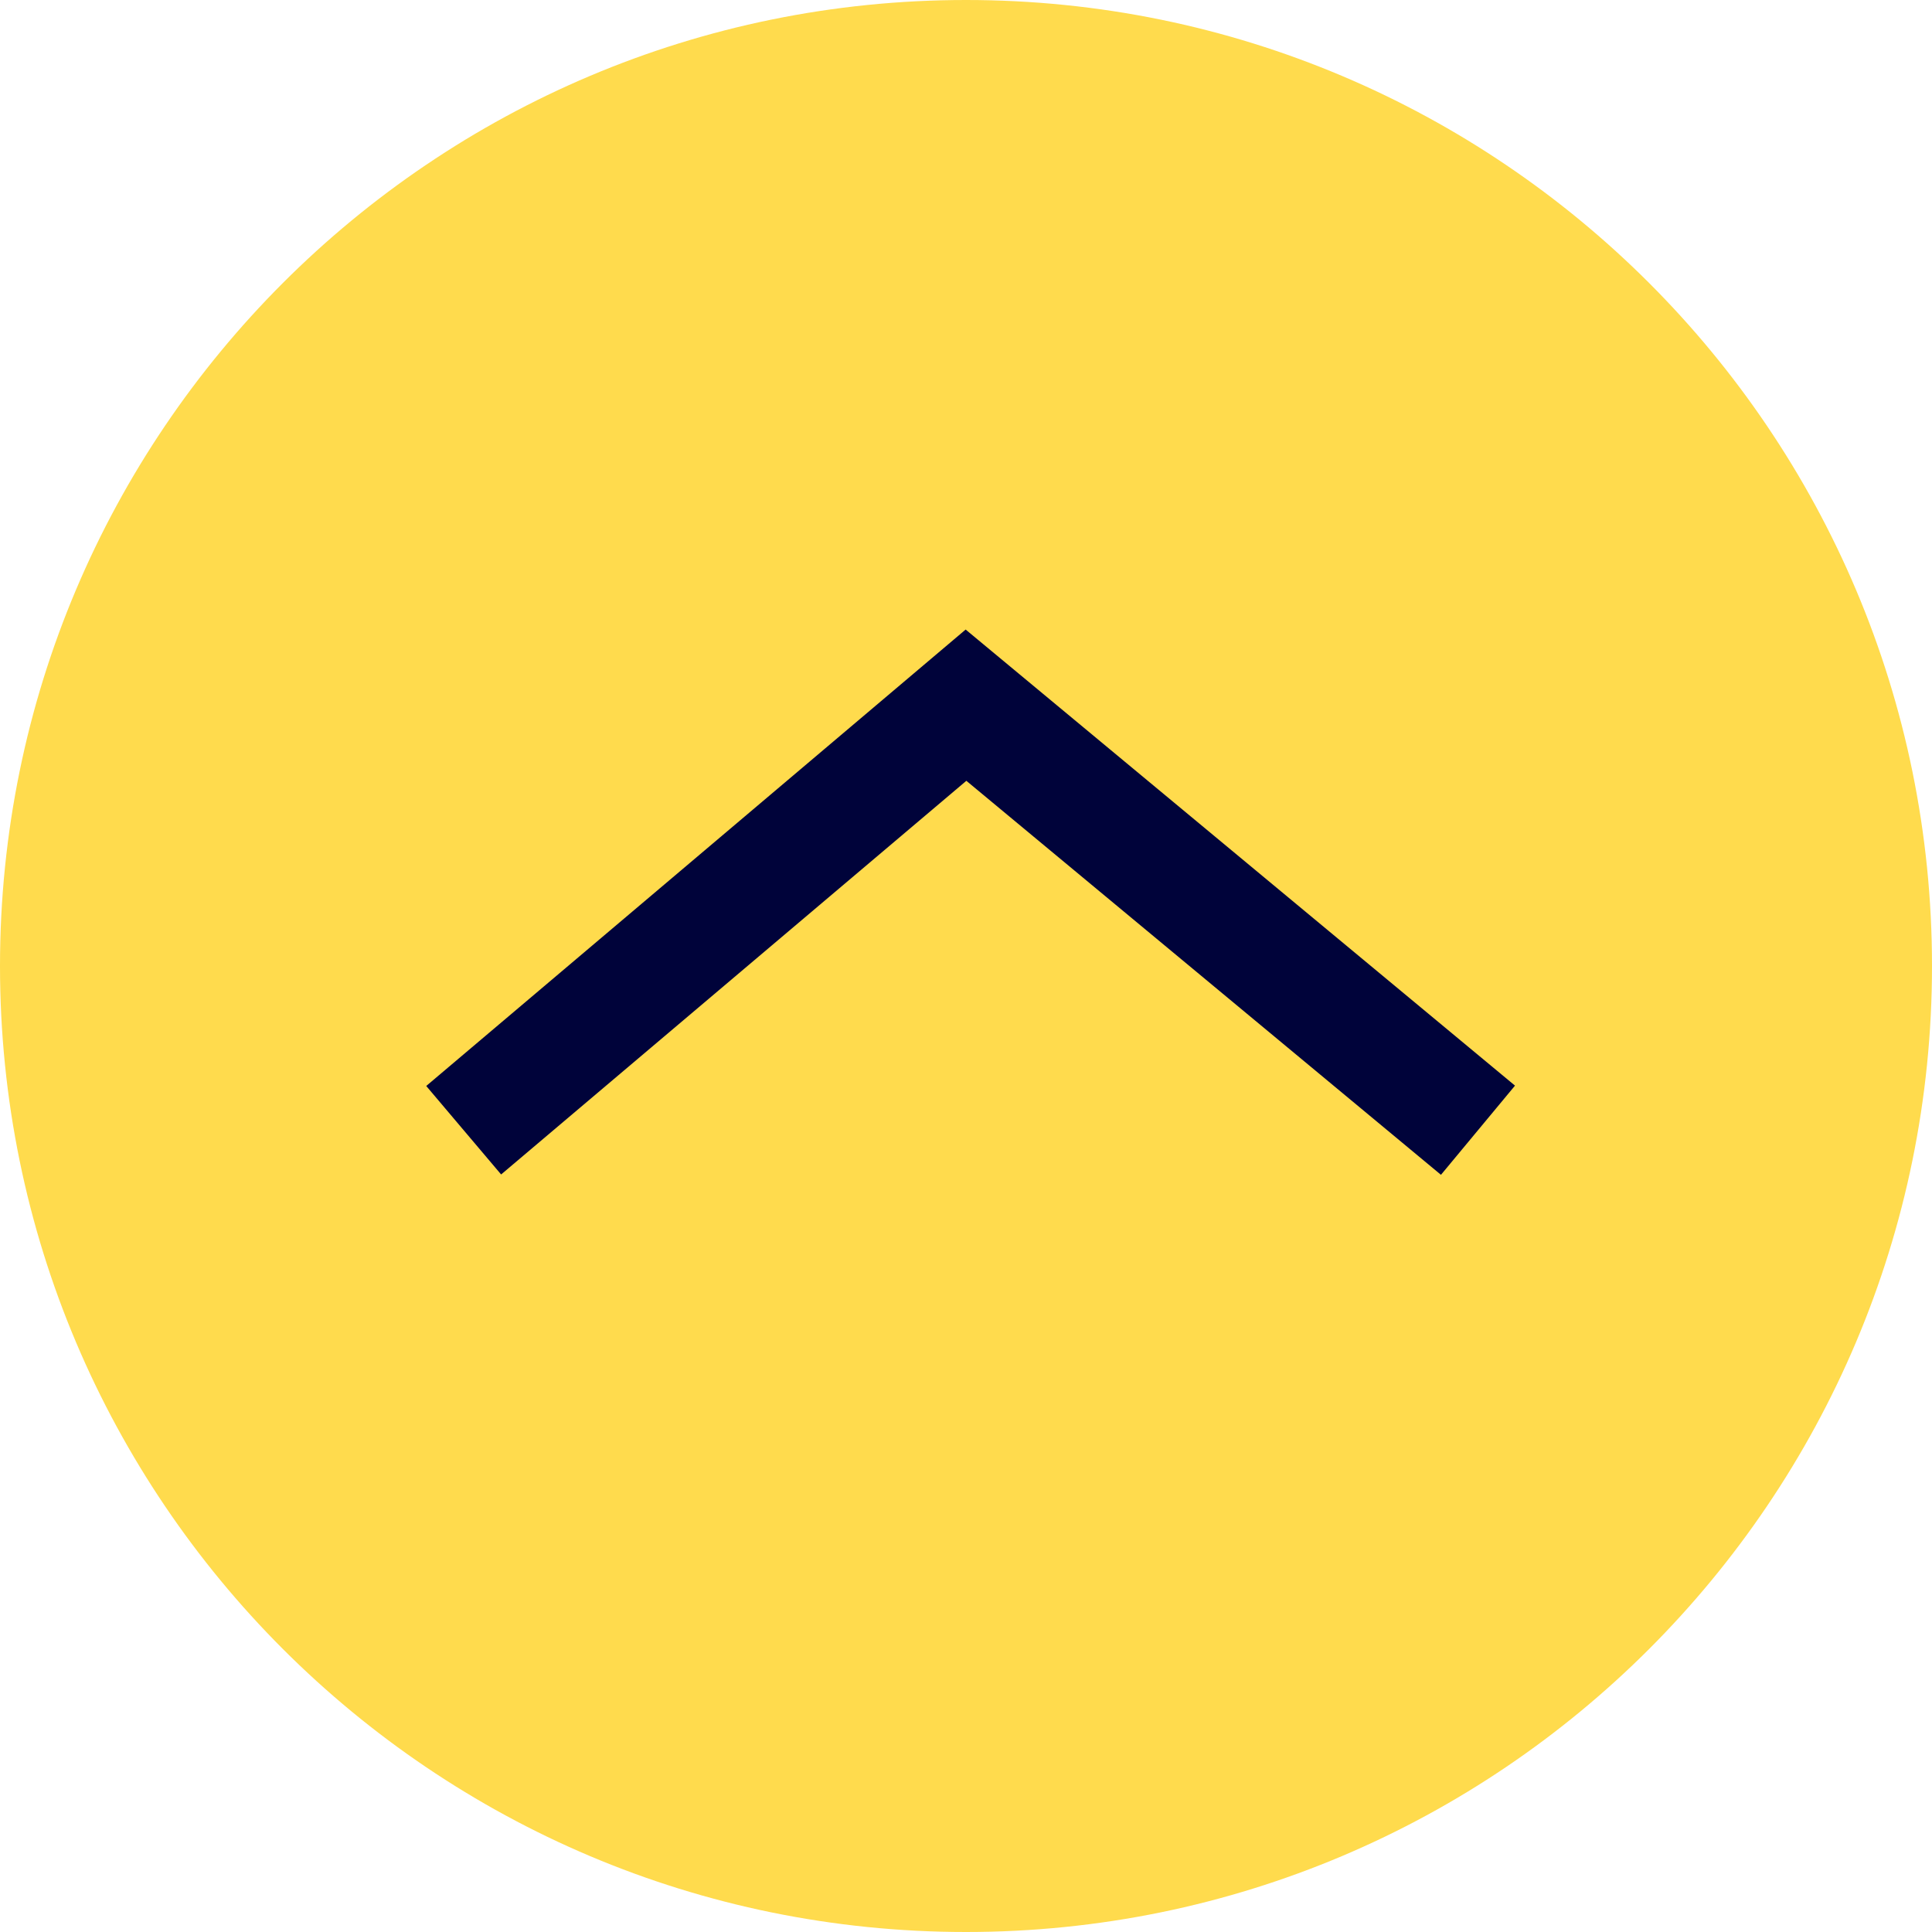
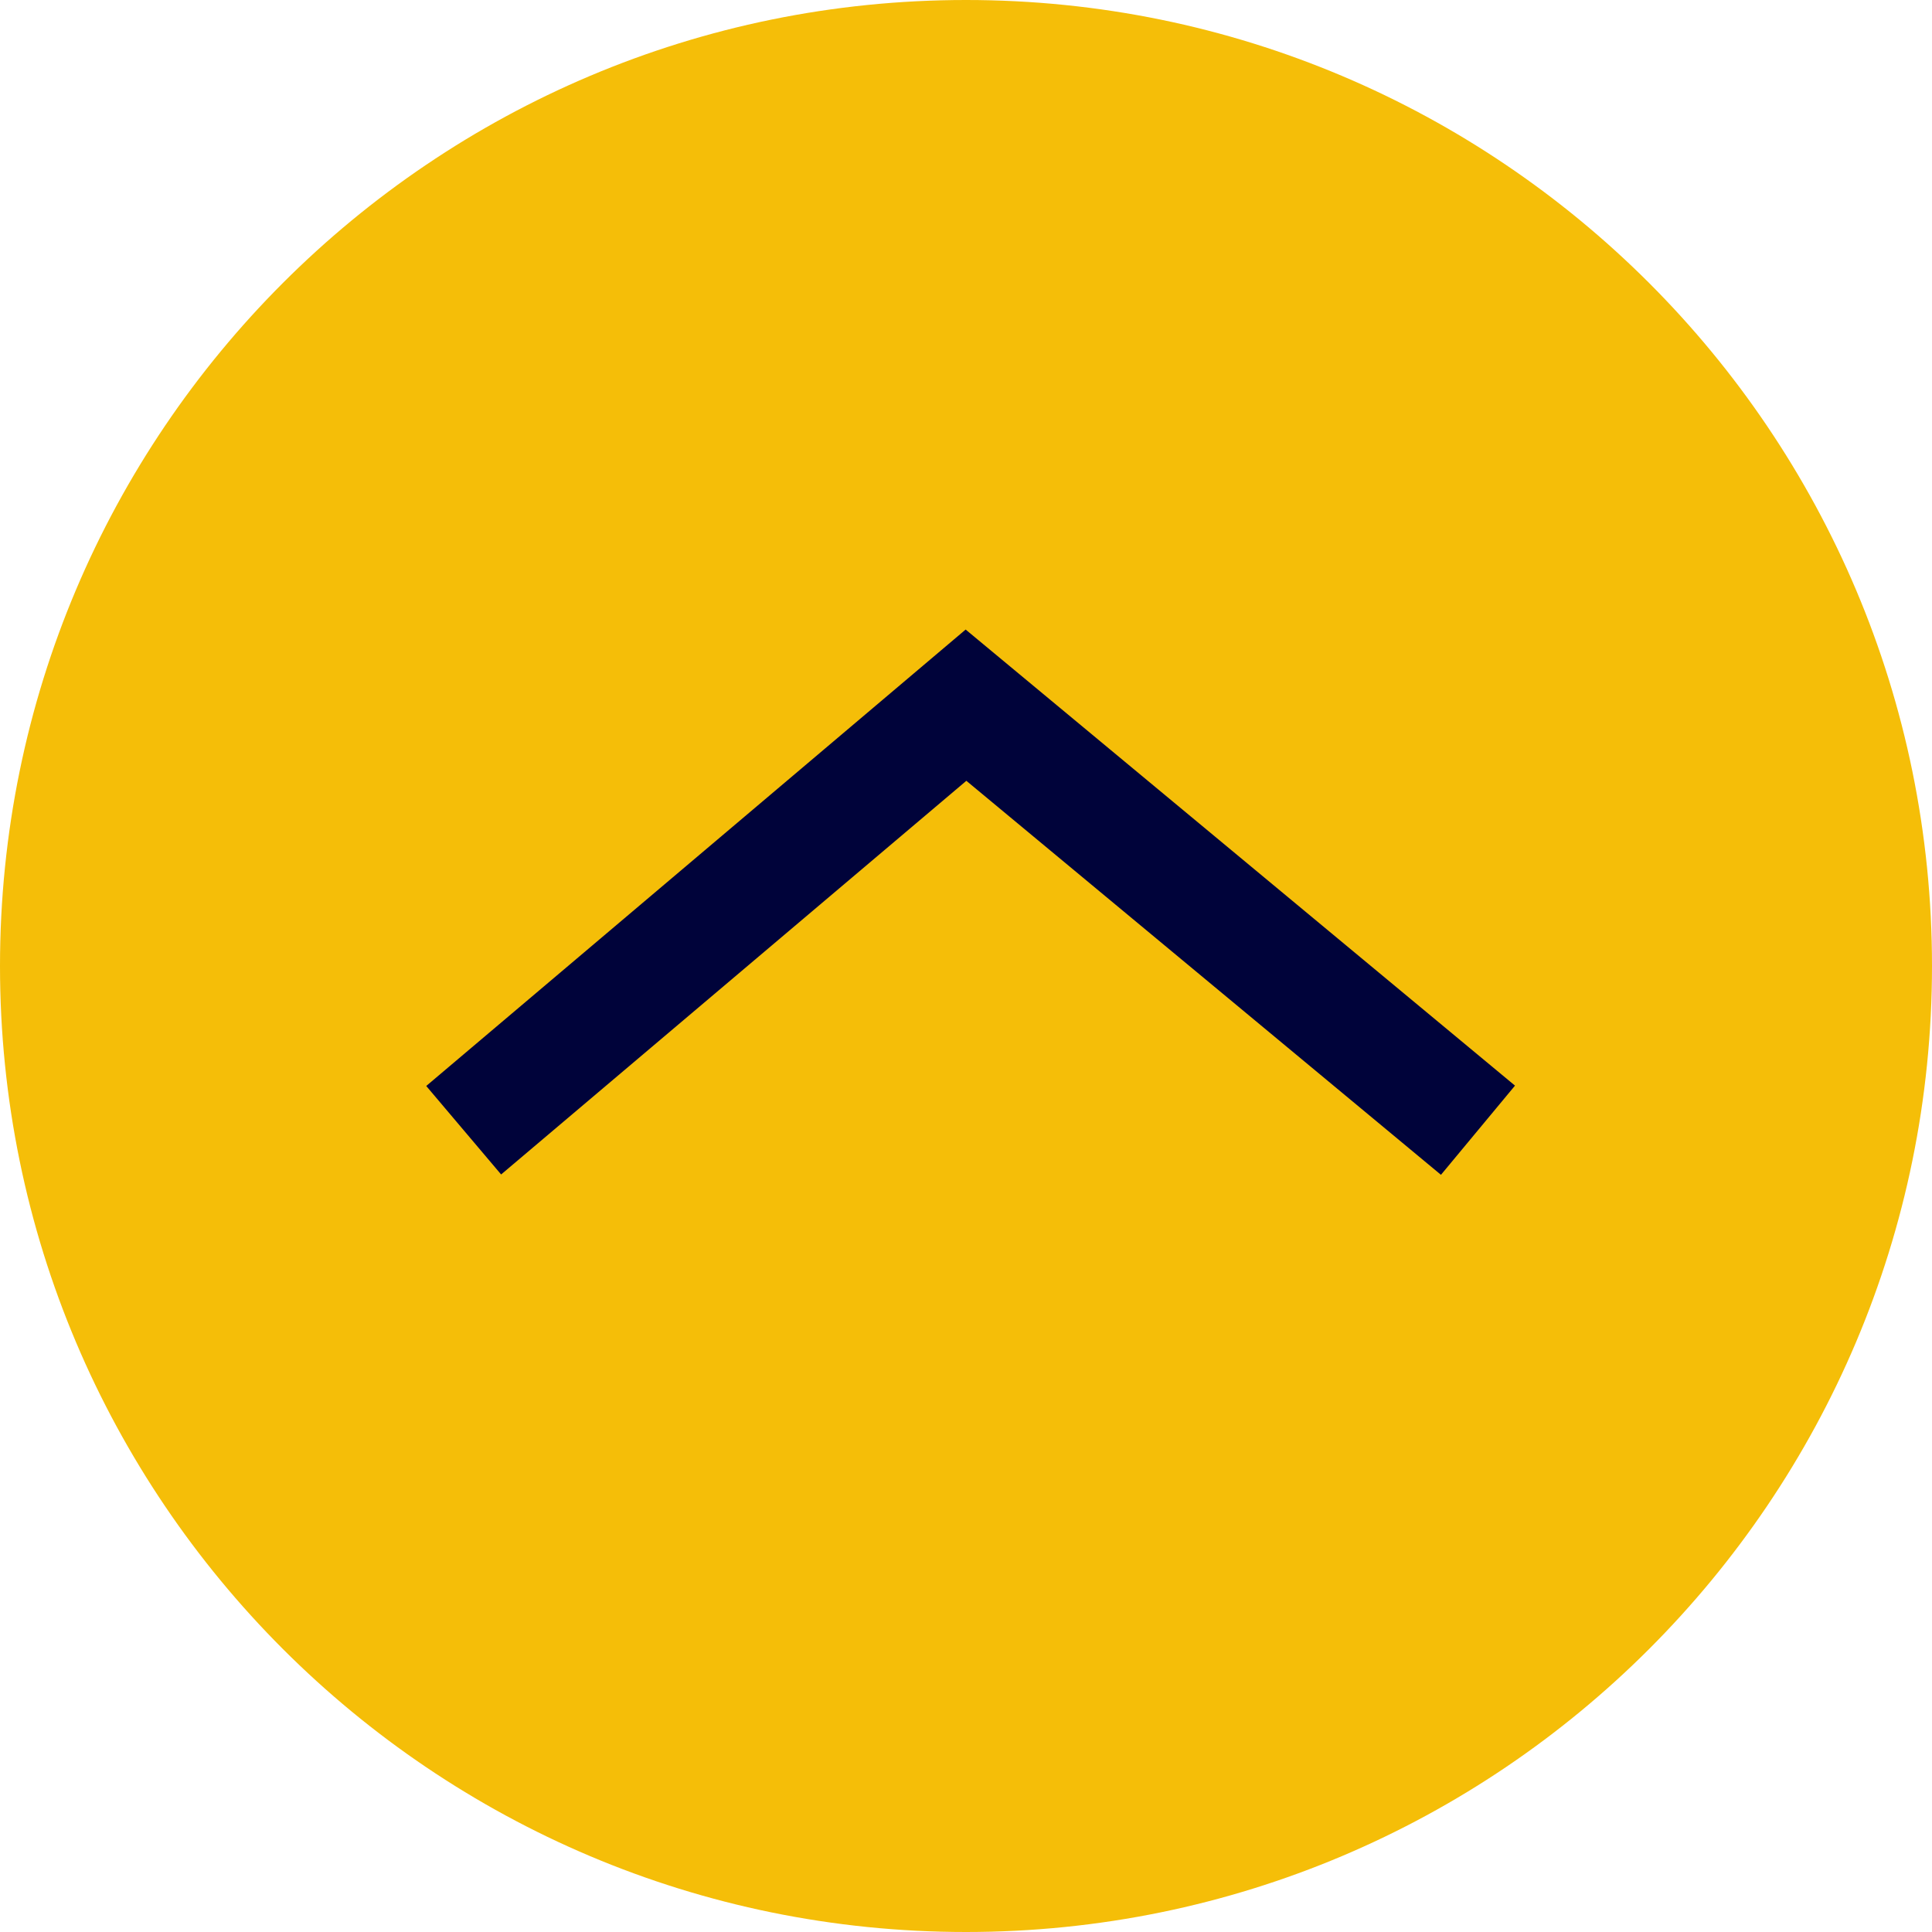
<svg xmlns="http://www.w3.org/2000/svg" width="100" height="100" viewBox="0 0 100 100" fill="none">
-   <rect width="100" height="100" rx="50" fill="#FFDB4D" />
+   <rect width="100" height="100" rx="50" fill="#f5be08" />
  <path d="M24 58.5L50 36.5L76.5 58.5" stroke="#00033A" stroke-width="6" />
</svg>
